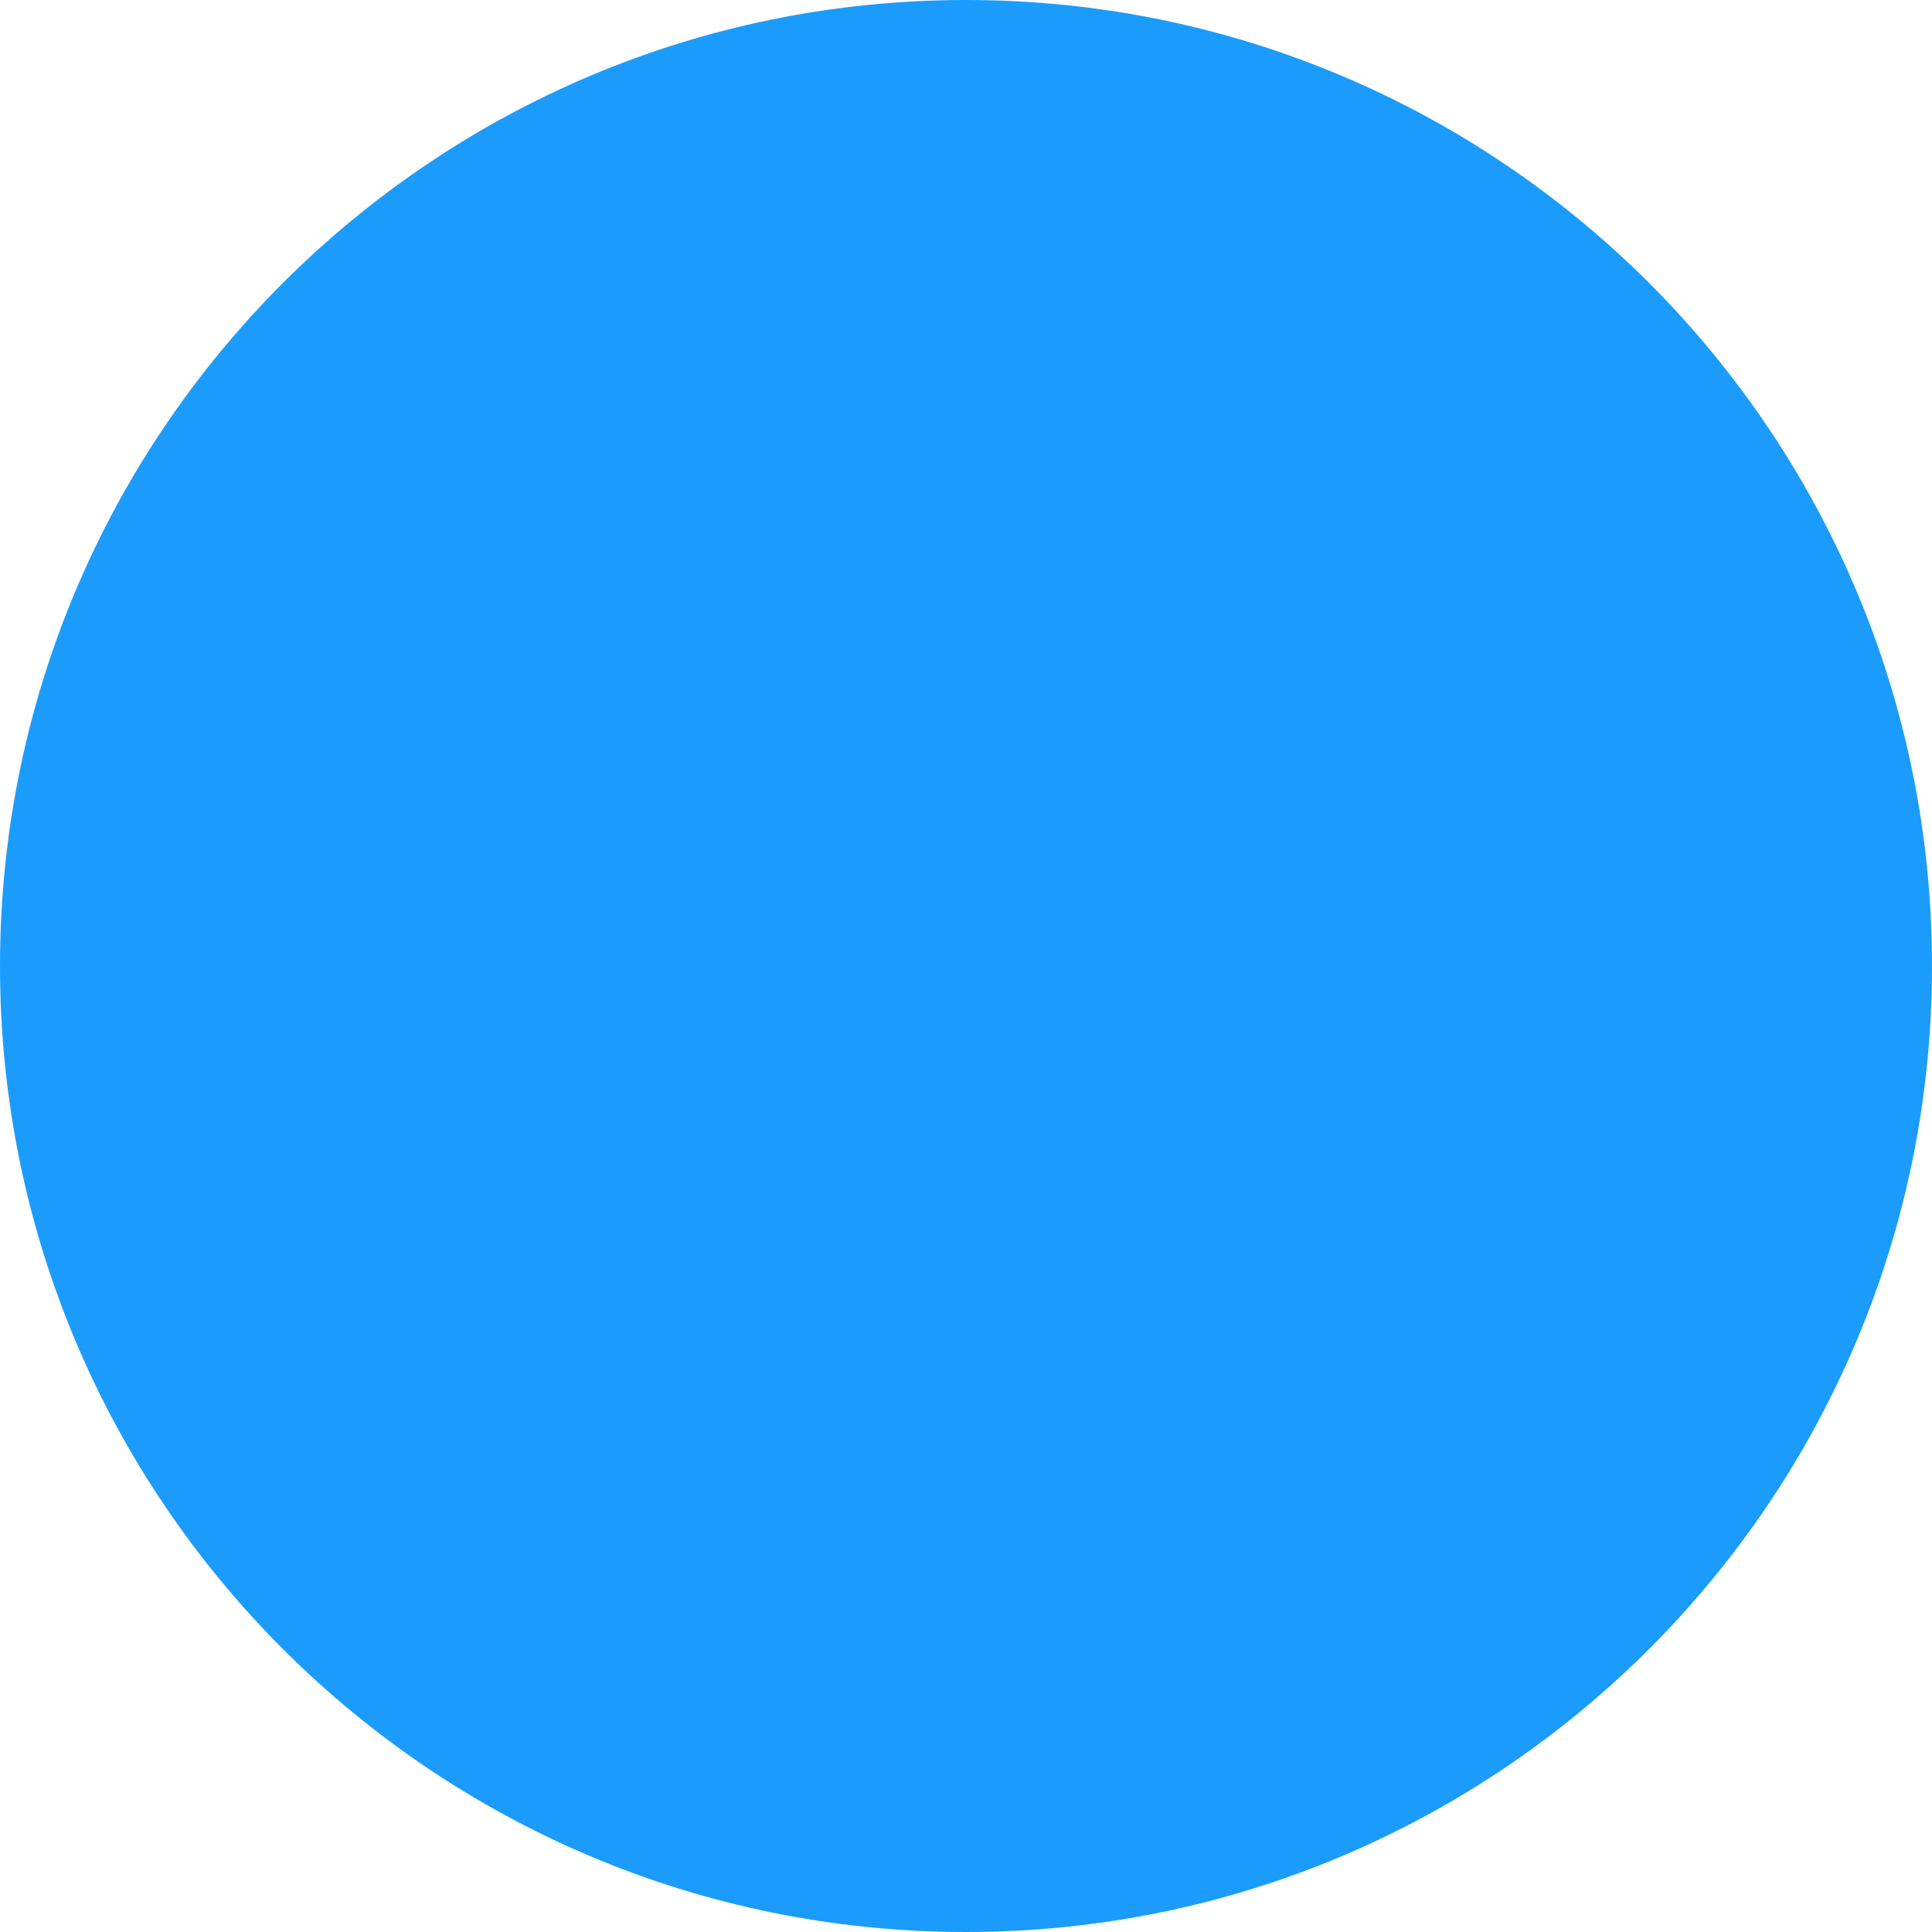
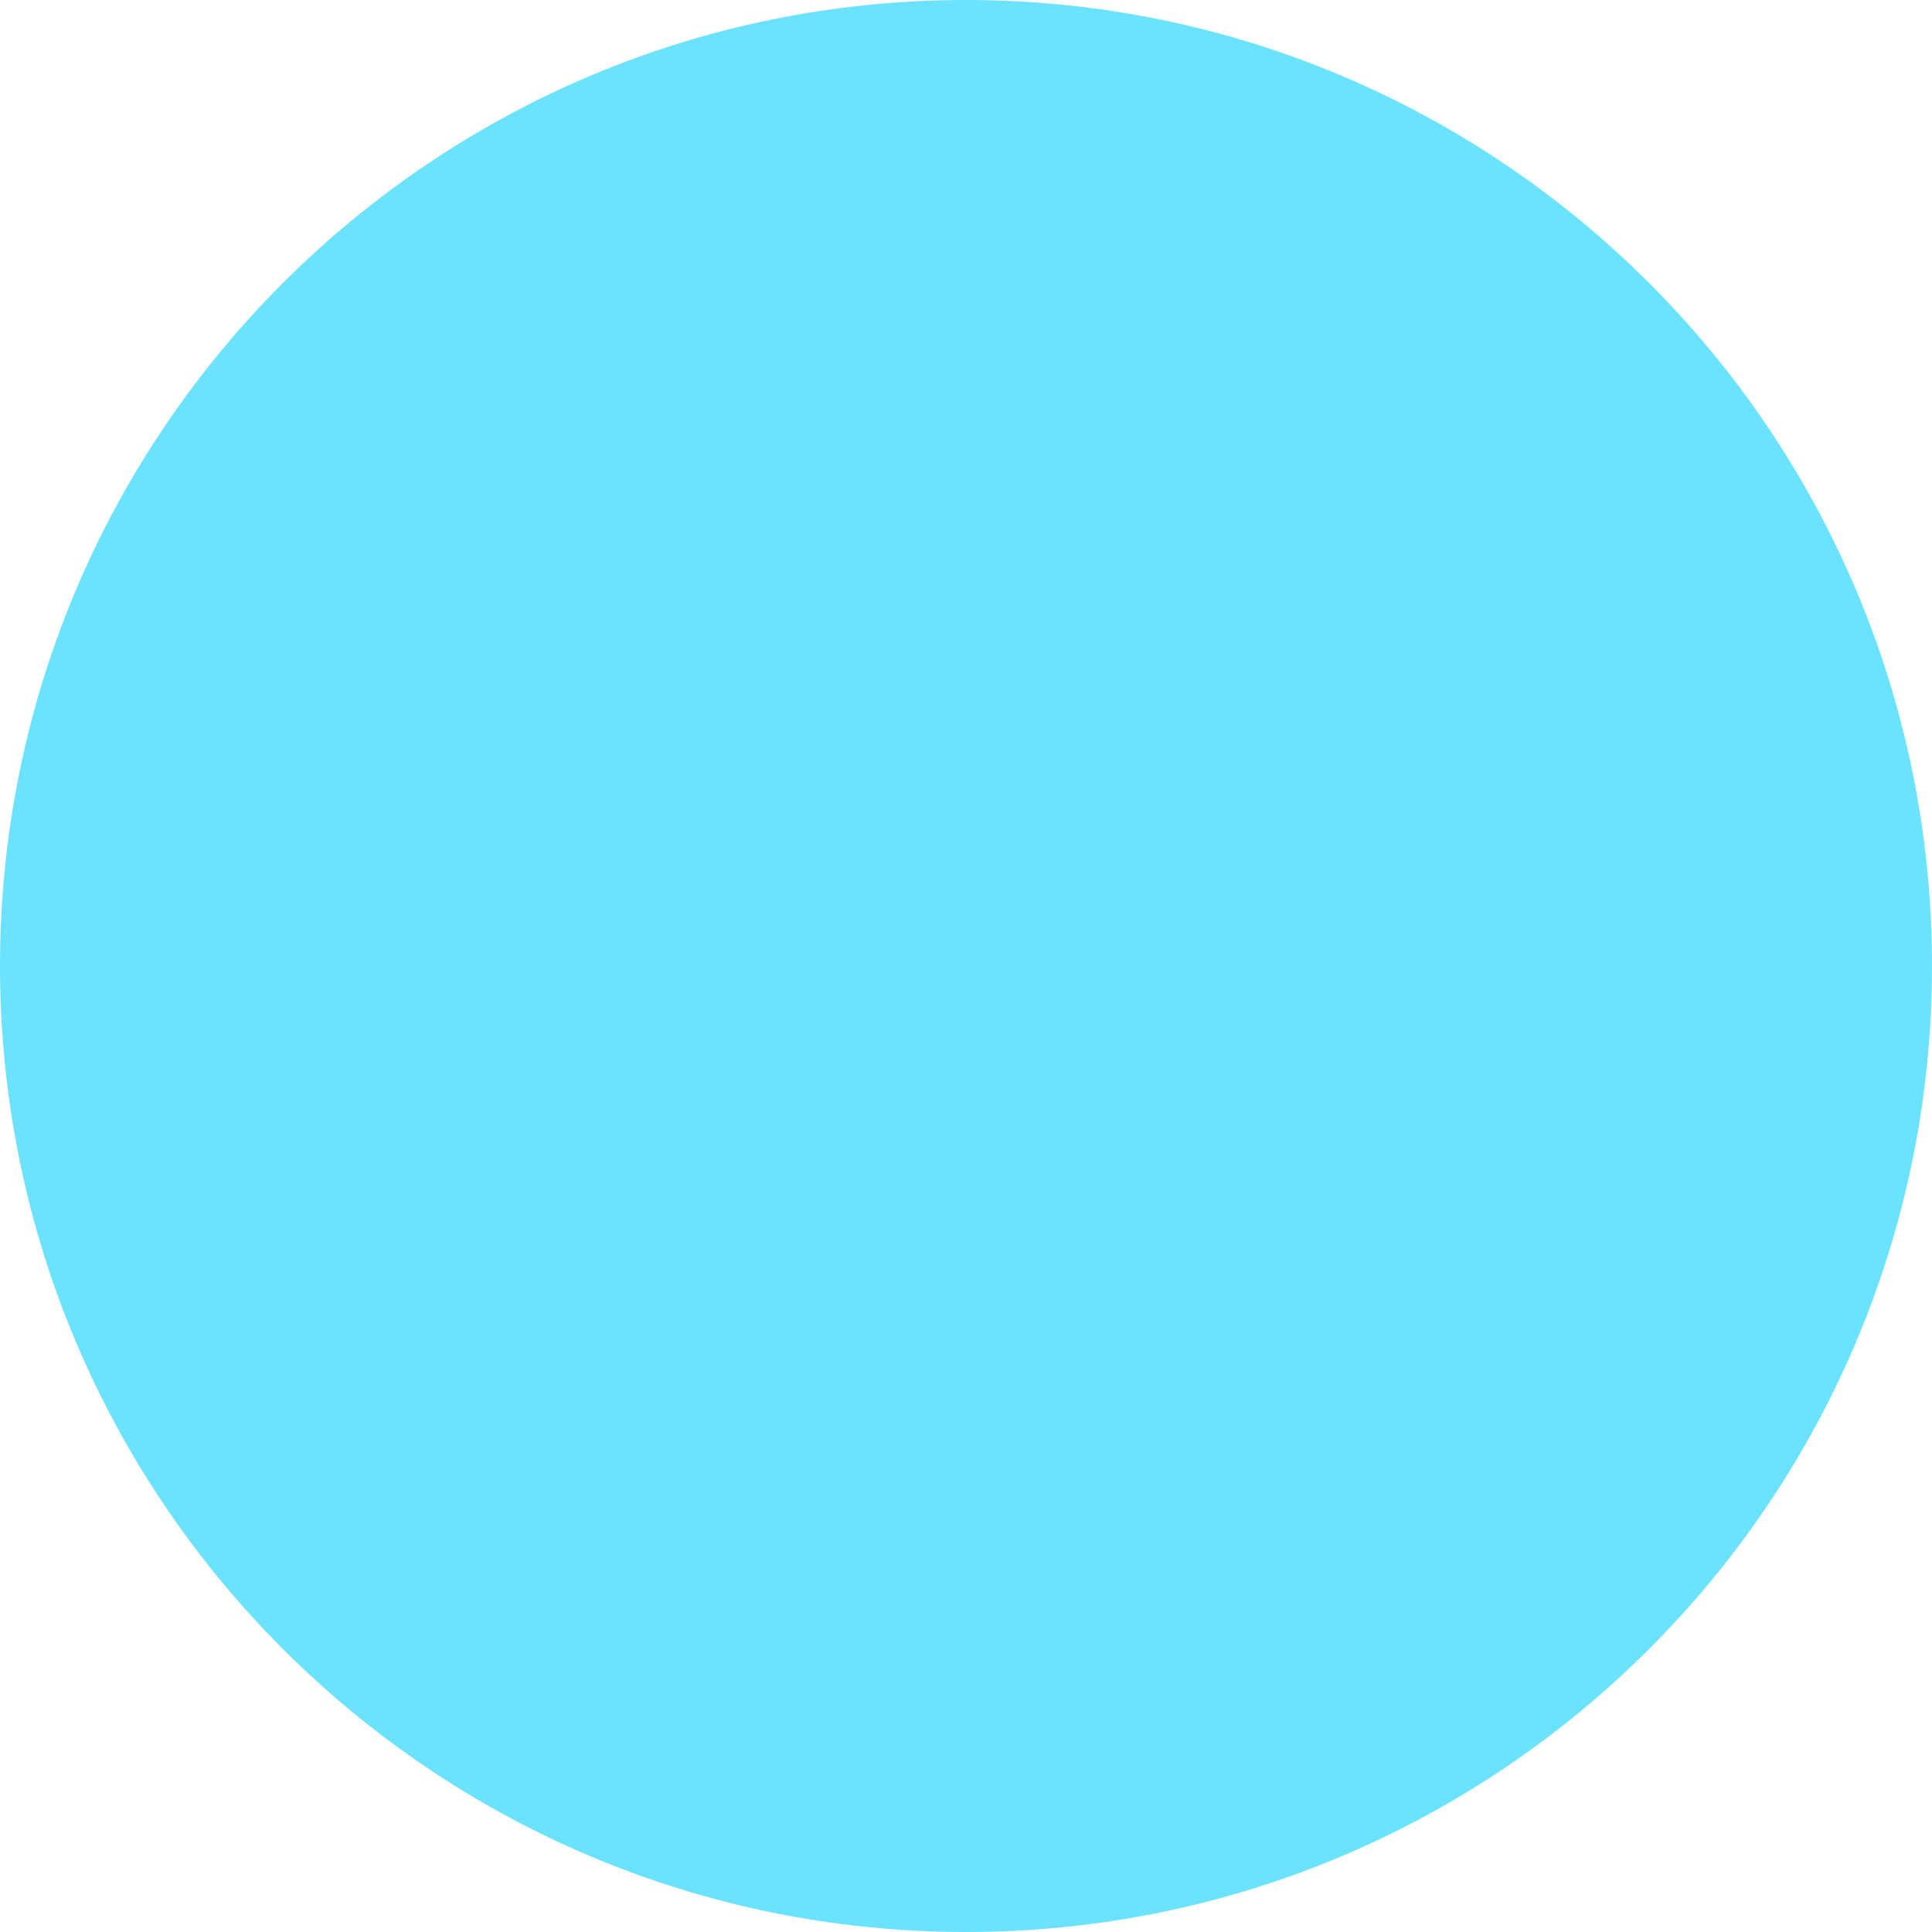
<svg xmlns="http://www.w3.org/2000/svg" preserveAspectRatio="none" overflow="visible" style="display: block;" width="8" height="8" viewBox="0 0 8 8" fill="none">
-   <circle id="Ellipse" cx="4" cy="4" r="4" fill="#1B9CFC" />
+   <circle id="Ellipse" cx="4" cy="4" r="4" fill="#6BE3FF" />
</svg>
